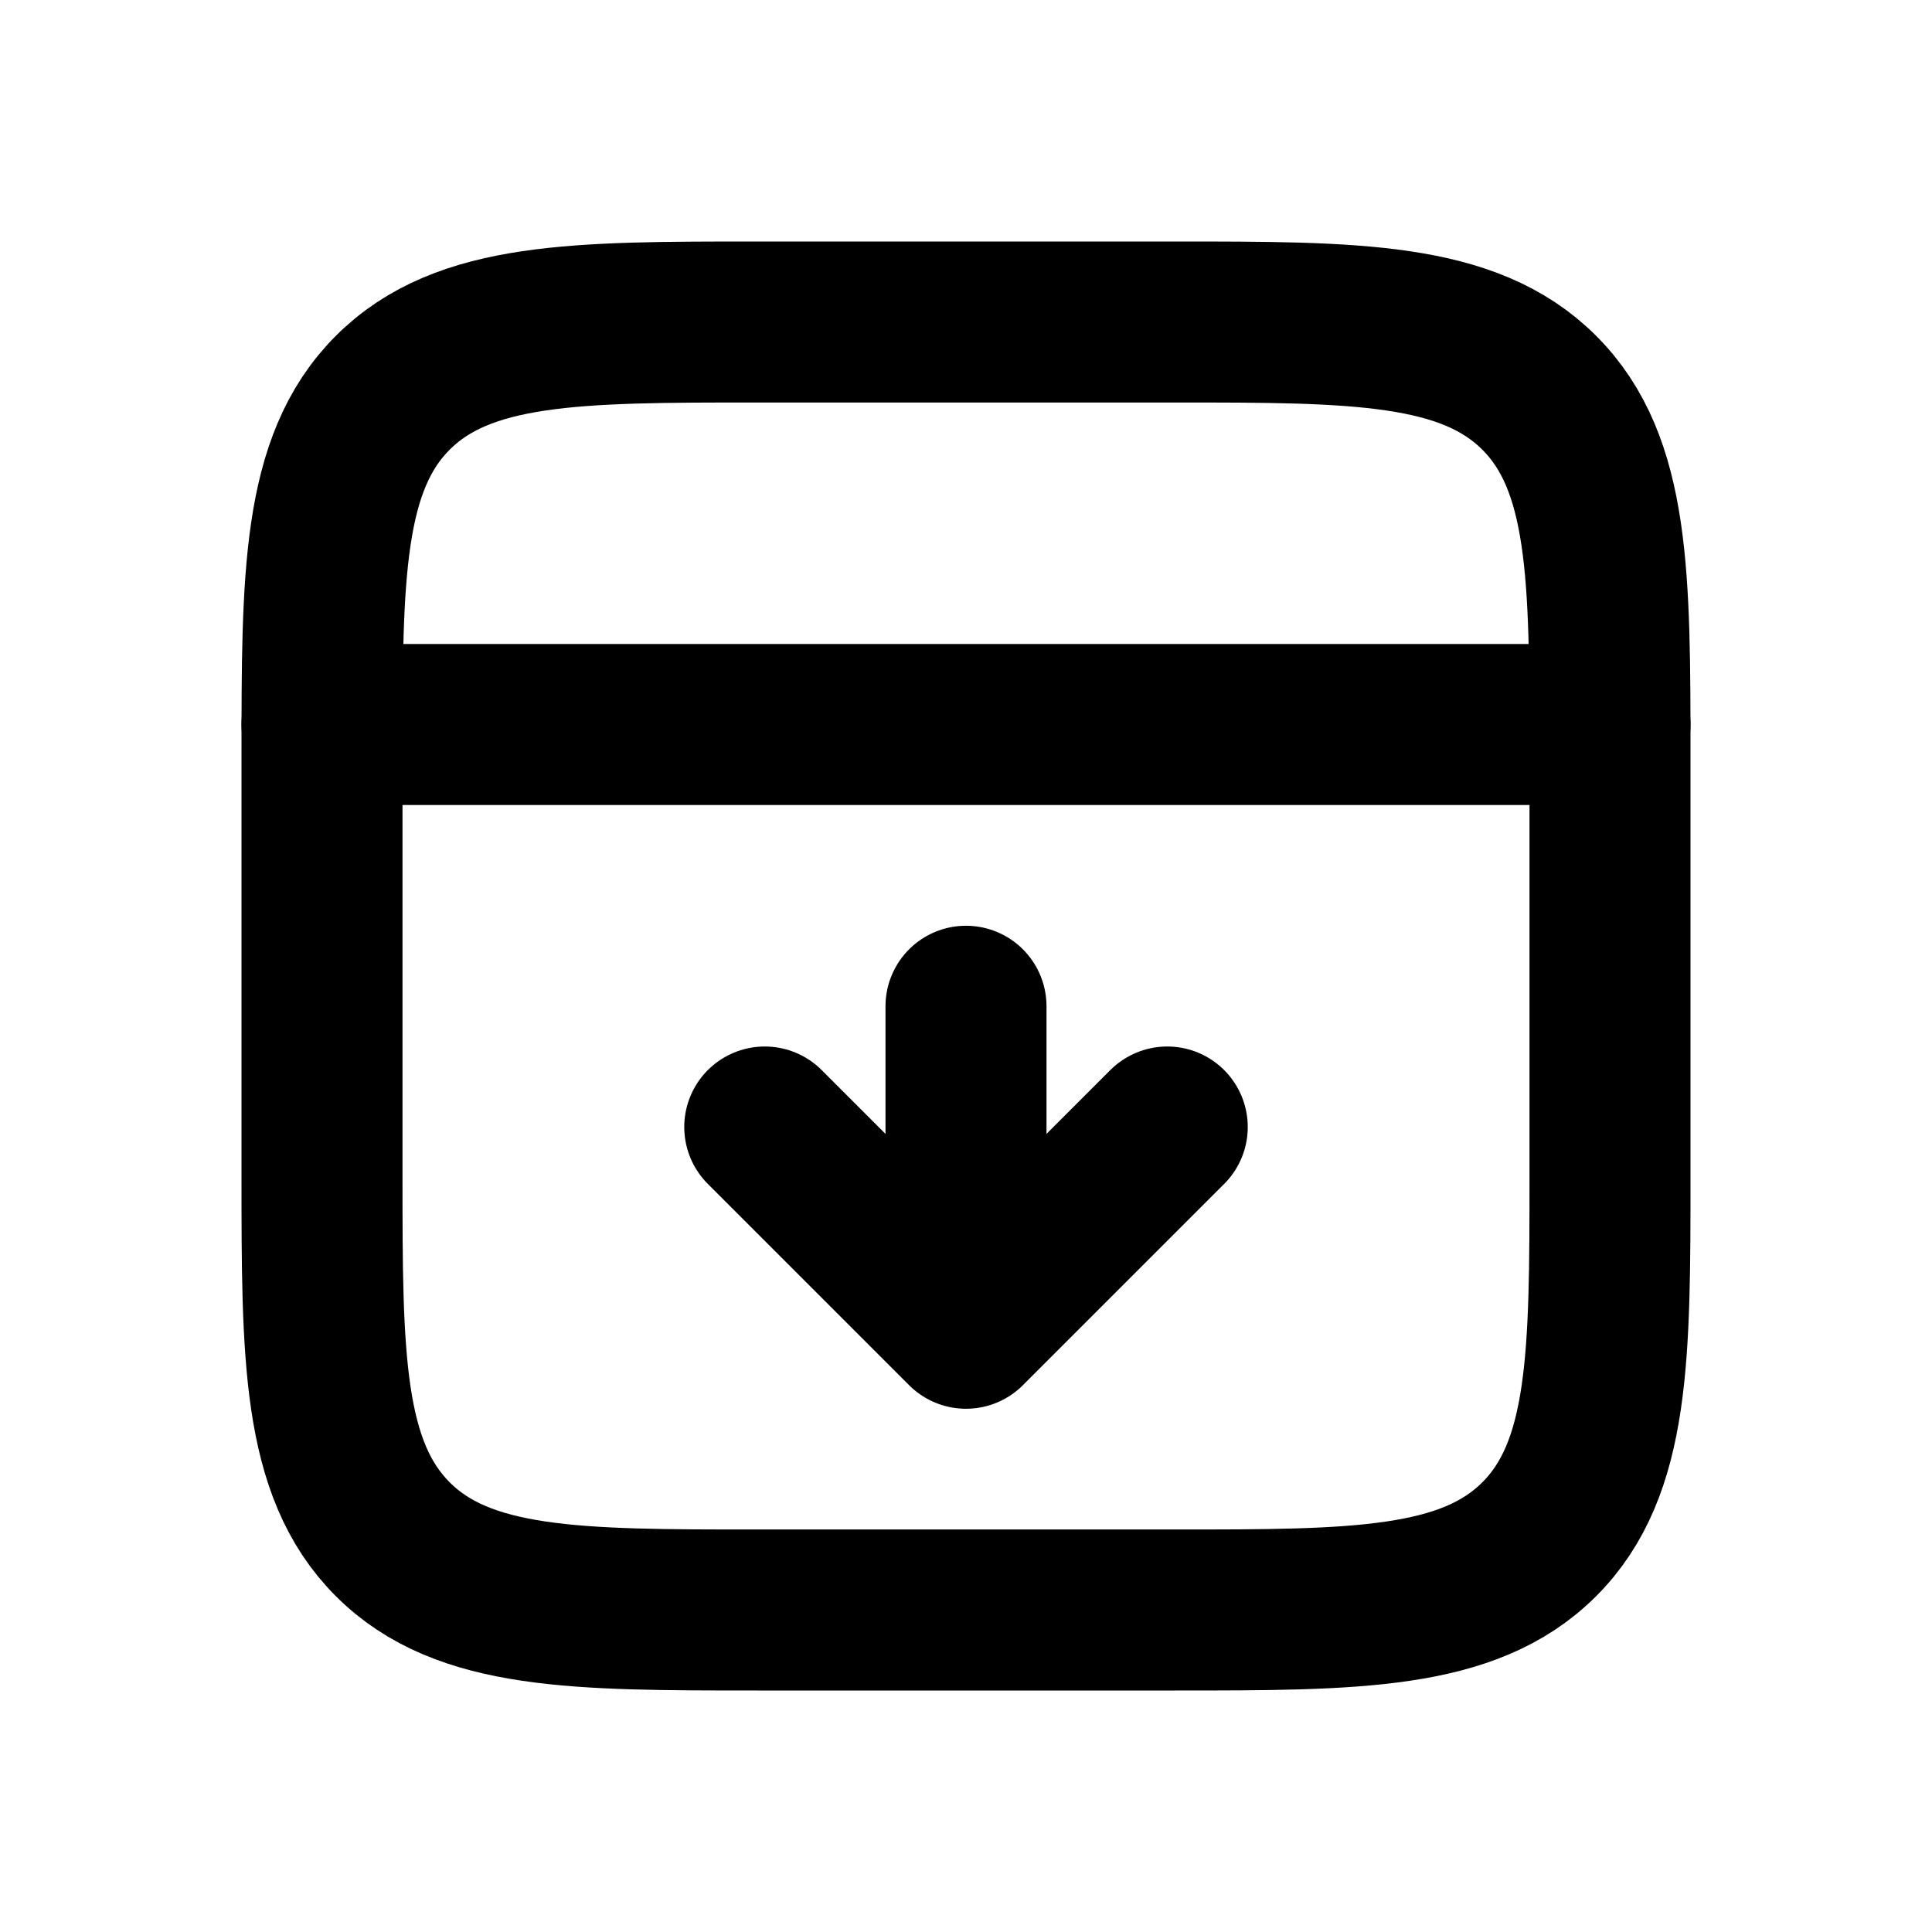
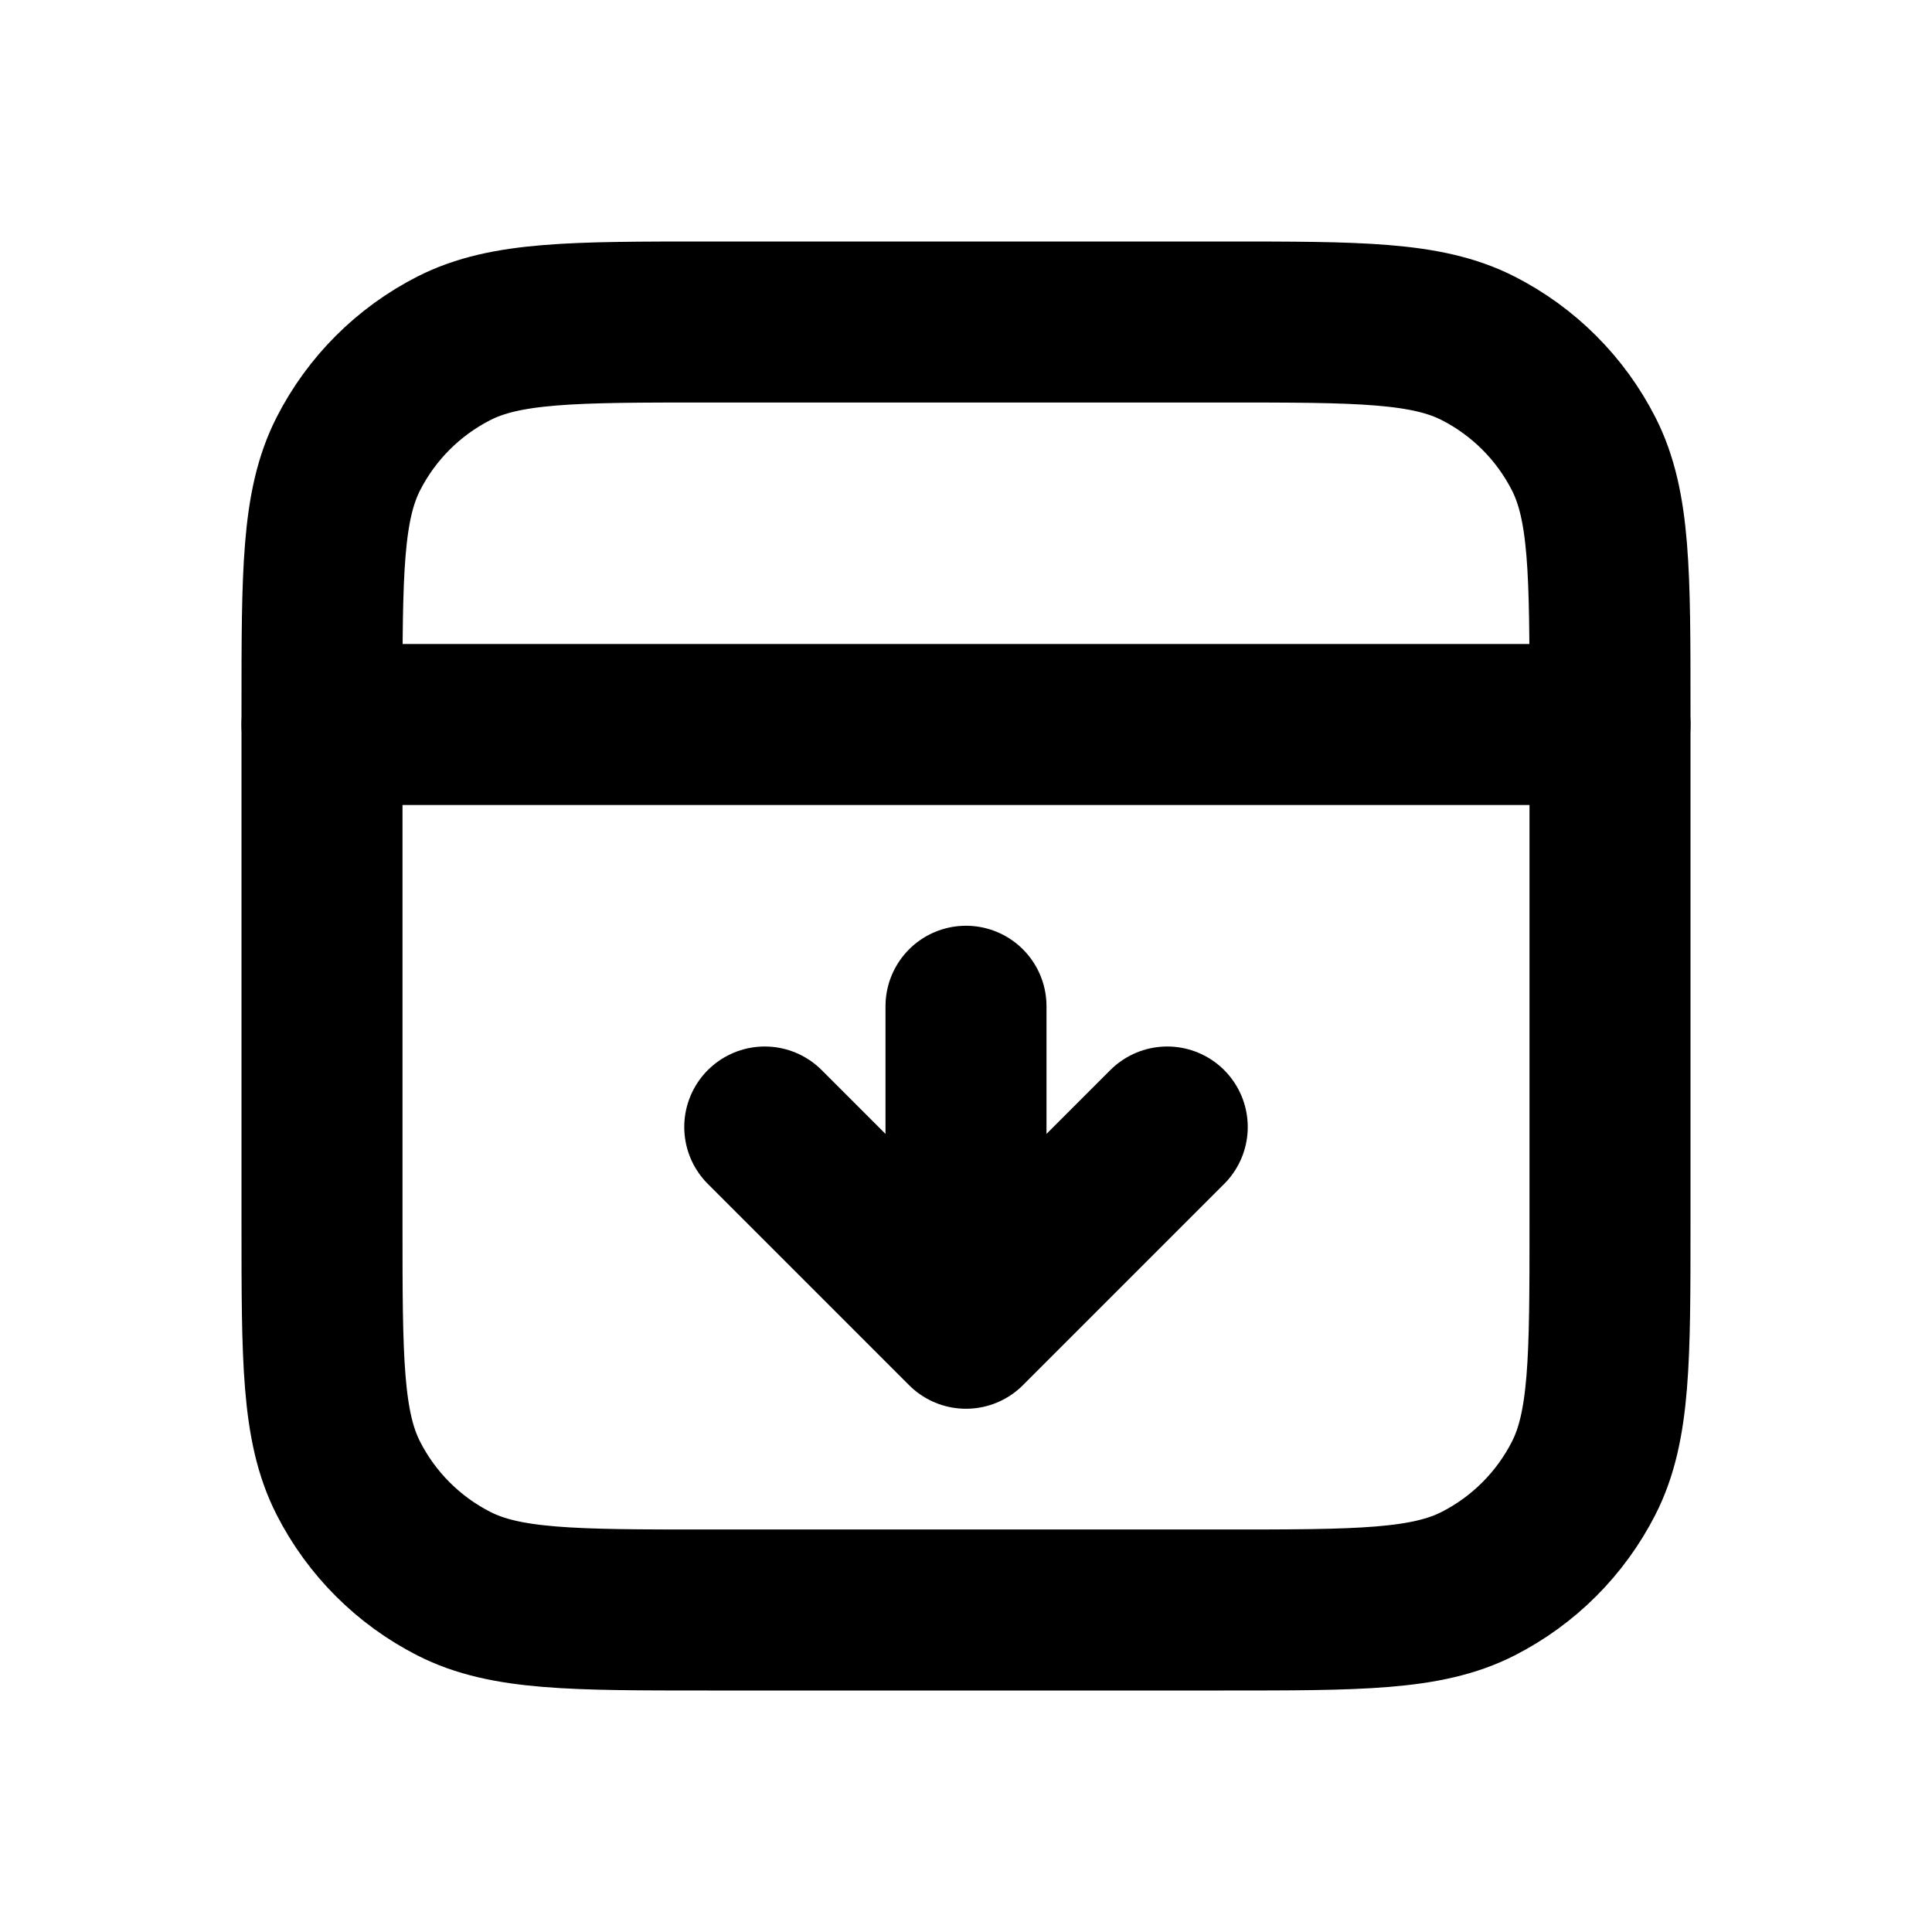
<svg xmlns="http://www.w3.org/2000/svg" viewBox="0 0 24 24" width="24" height="24">
-   <path d="M4 9.4C4 7.171 4 5.757 4.879 4.879C5.757 4 7.171 4 9.4 4L14.6 4C16.829 4 18.243 4 19.121 4.879C20 5.757 20 7.171 20 9.4L20 14.6C20 16.829 20 18.243 19.121 19.121C18.243 20 16.829 20 14.6 20L9.4 20C7.171 20 5.757 20 4.879 19.121C4 18.243 4 16.829 4 14.6Z" fill="none" stroke="currentColor" stroke-width="2" stroke-linecap="round" stroke-linejoin="round" />
+   <path d="M8.8 4L15.2 4C16.88 4 17.72 4 18.362 4.327A3 3 0 0 1 19.673 5.638C20 6.28 20 7.12 20 8.8L20 15.2C20 16.88 20 17.72 19.673 18.362A3 3 0 0 1 18.362 19.673C17.72 20 16.88 20 15.2 20L8.8 20C7.12 20 6.28 20 5.638 19.673A3 3 0 0 1 4.327 18.362C4 17.72 4 16.88 4 15.2L4 8.8C4 7.12 4 6.28 4.327 5.638A3 3 0 0 1 5.638 4.327C6.28 4 7.12 4 8.8 4Z" fill="none" stroke="currentColor" stroke-width="2" stroke-linecap="round" stroke-linejoin="round" />
  <path d="M4 9L20 9" fill="none" stroke="currentColor" stroke-width="2" stroke-linecap="round" stroke-linejoin="round" />
  <path d="M12 12.5L12 16.5M9.5 14L12 16.5L14.5 14" fill="none" stroke="currentColor" stroke-width="2" stroke-linecap="round" stroke-linejoin="round" />
</svg>
